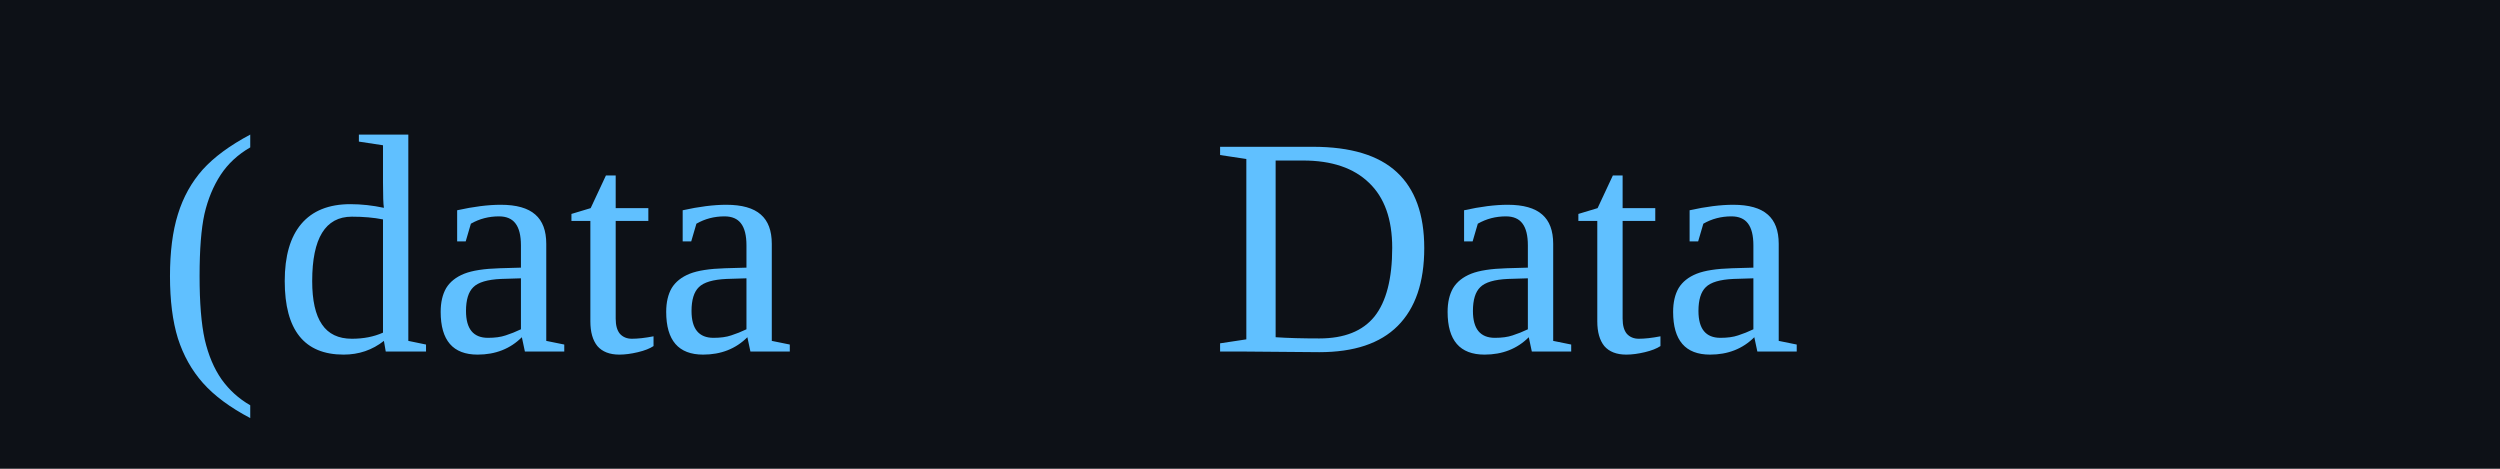
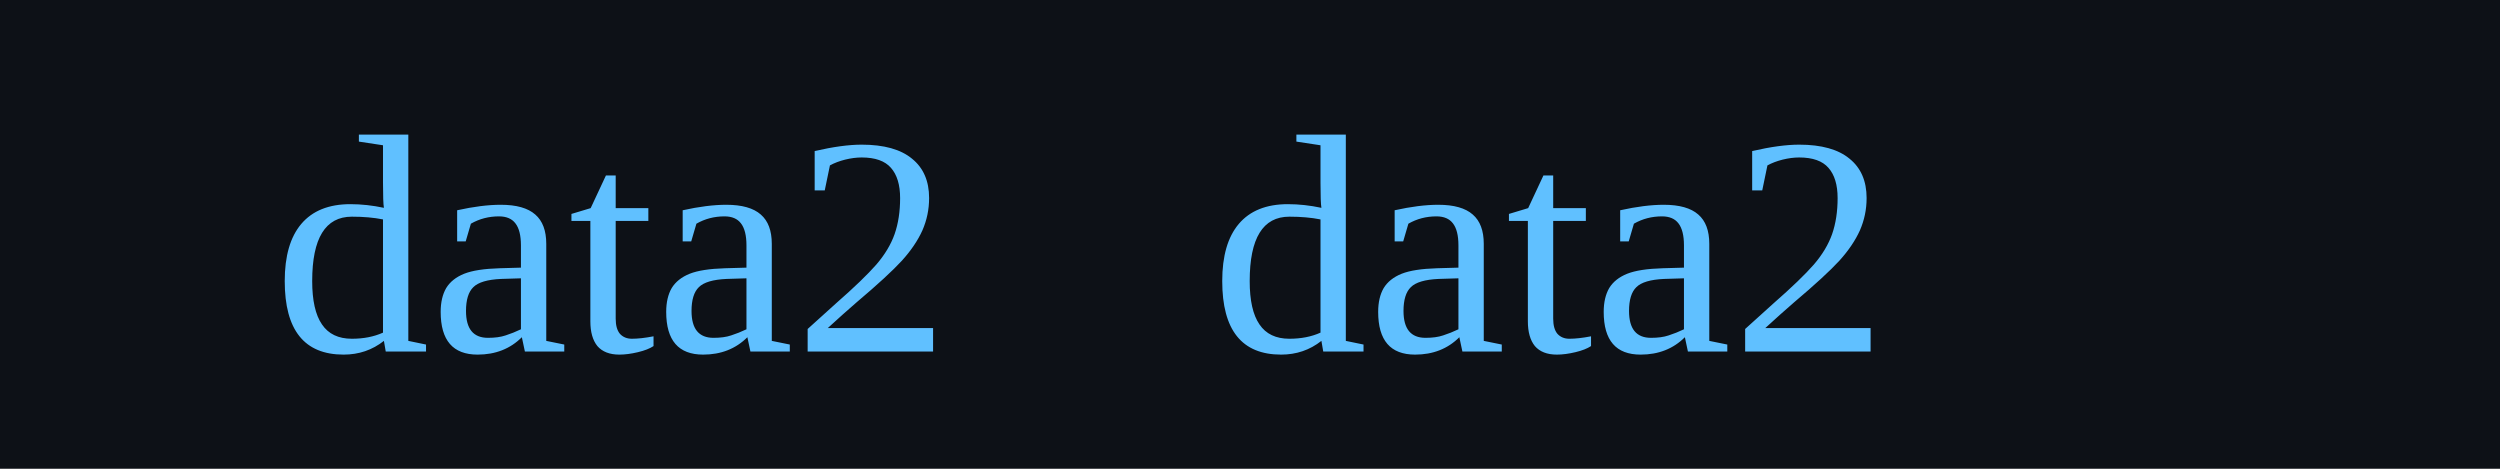
<svg xmlns="http://www.w3.org/2000/svg" version="1.1" viewBox="430 432 128 24" width="128px" height="24px">
  <rect fill="rgb(13,17,23)" fill-opacity="1" width="128" height="24" x="430" y="432" />
-   <text fill="rgb(96,192,255)" fill-opacity="1.0" font-size="16" x="438" y="450" textLength="6" lengthAdjust="spacingAndGlyphs">(</text>
-   <text fill="rgb(96,192,255)" fill-opacity="1.0" font-size="16" x="444" y="450" textLength="32" lengthAdjust="spacingAndGlyphs">data</text>
-   <text fill="rgb(96,192,255)" fill-opacity="1.0" font-size="16" x="492" y="450" textLength="32" lengthAdjust="spacingAndGlyphs">Data</text>
+   <text fill="rgb(96,192,255)" fill-opacity="1.0" font-size="16" x="444" y="450" textLength="40" lengthAdjust="spacingAndGlyphs">data2</text>
+   <text fill="rgb(96,192,255)" fill-opacity="1.0" font-size="16" x="492" y="450" textLength="40" lengthAdjust="spacingAndGlyphs">data2</text>
</svg>
